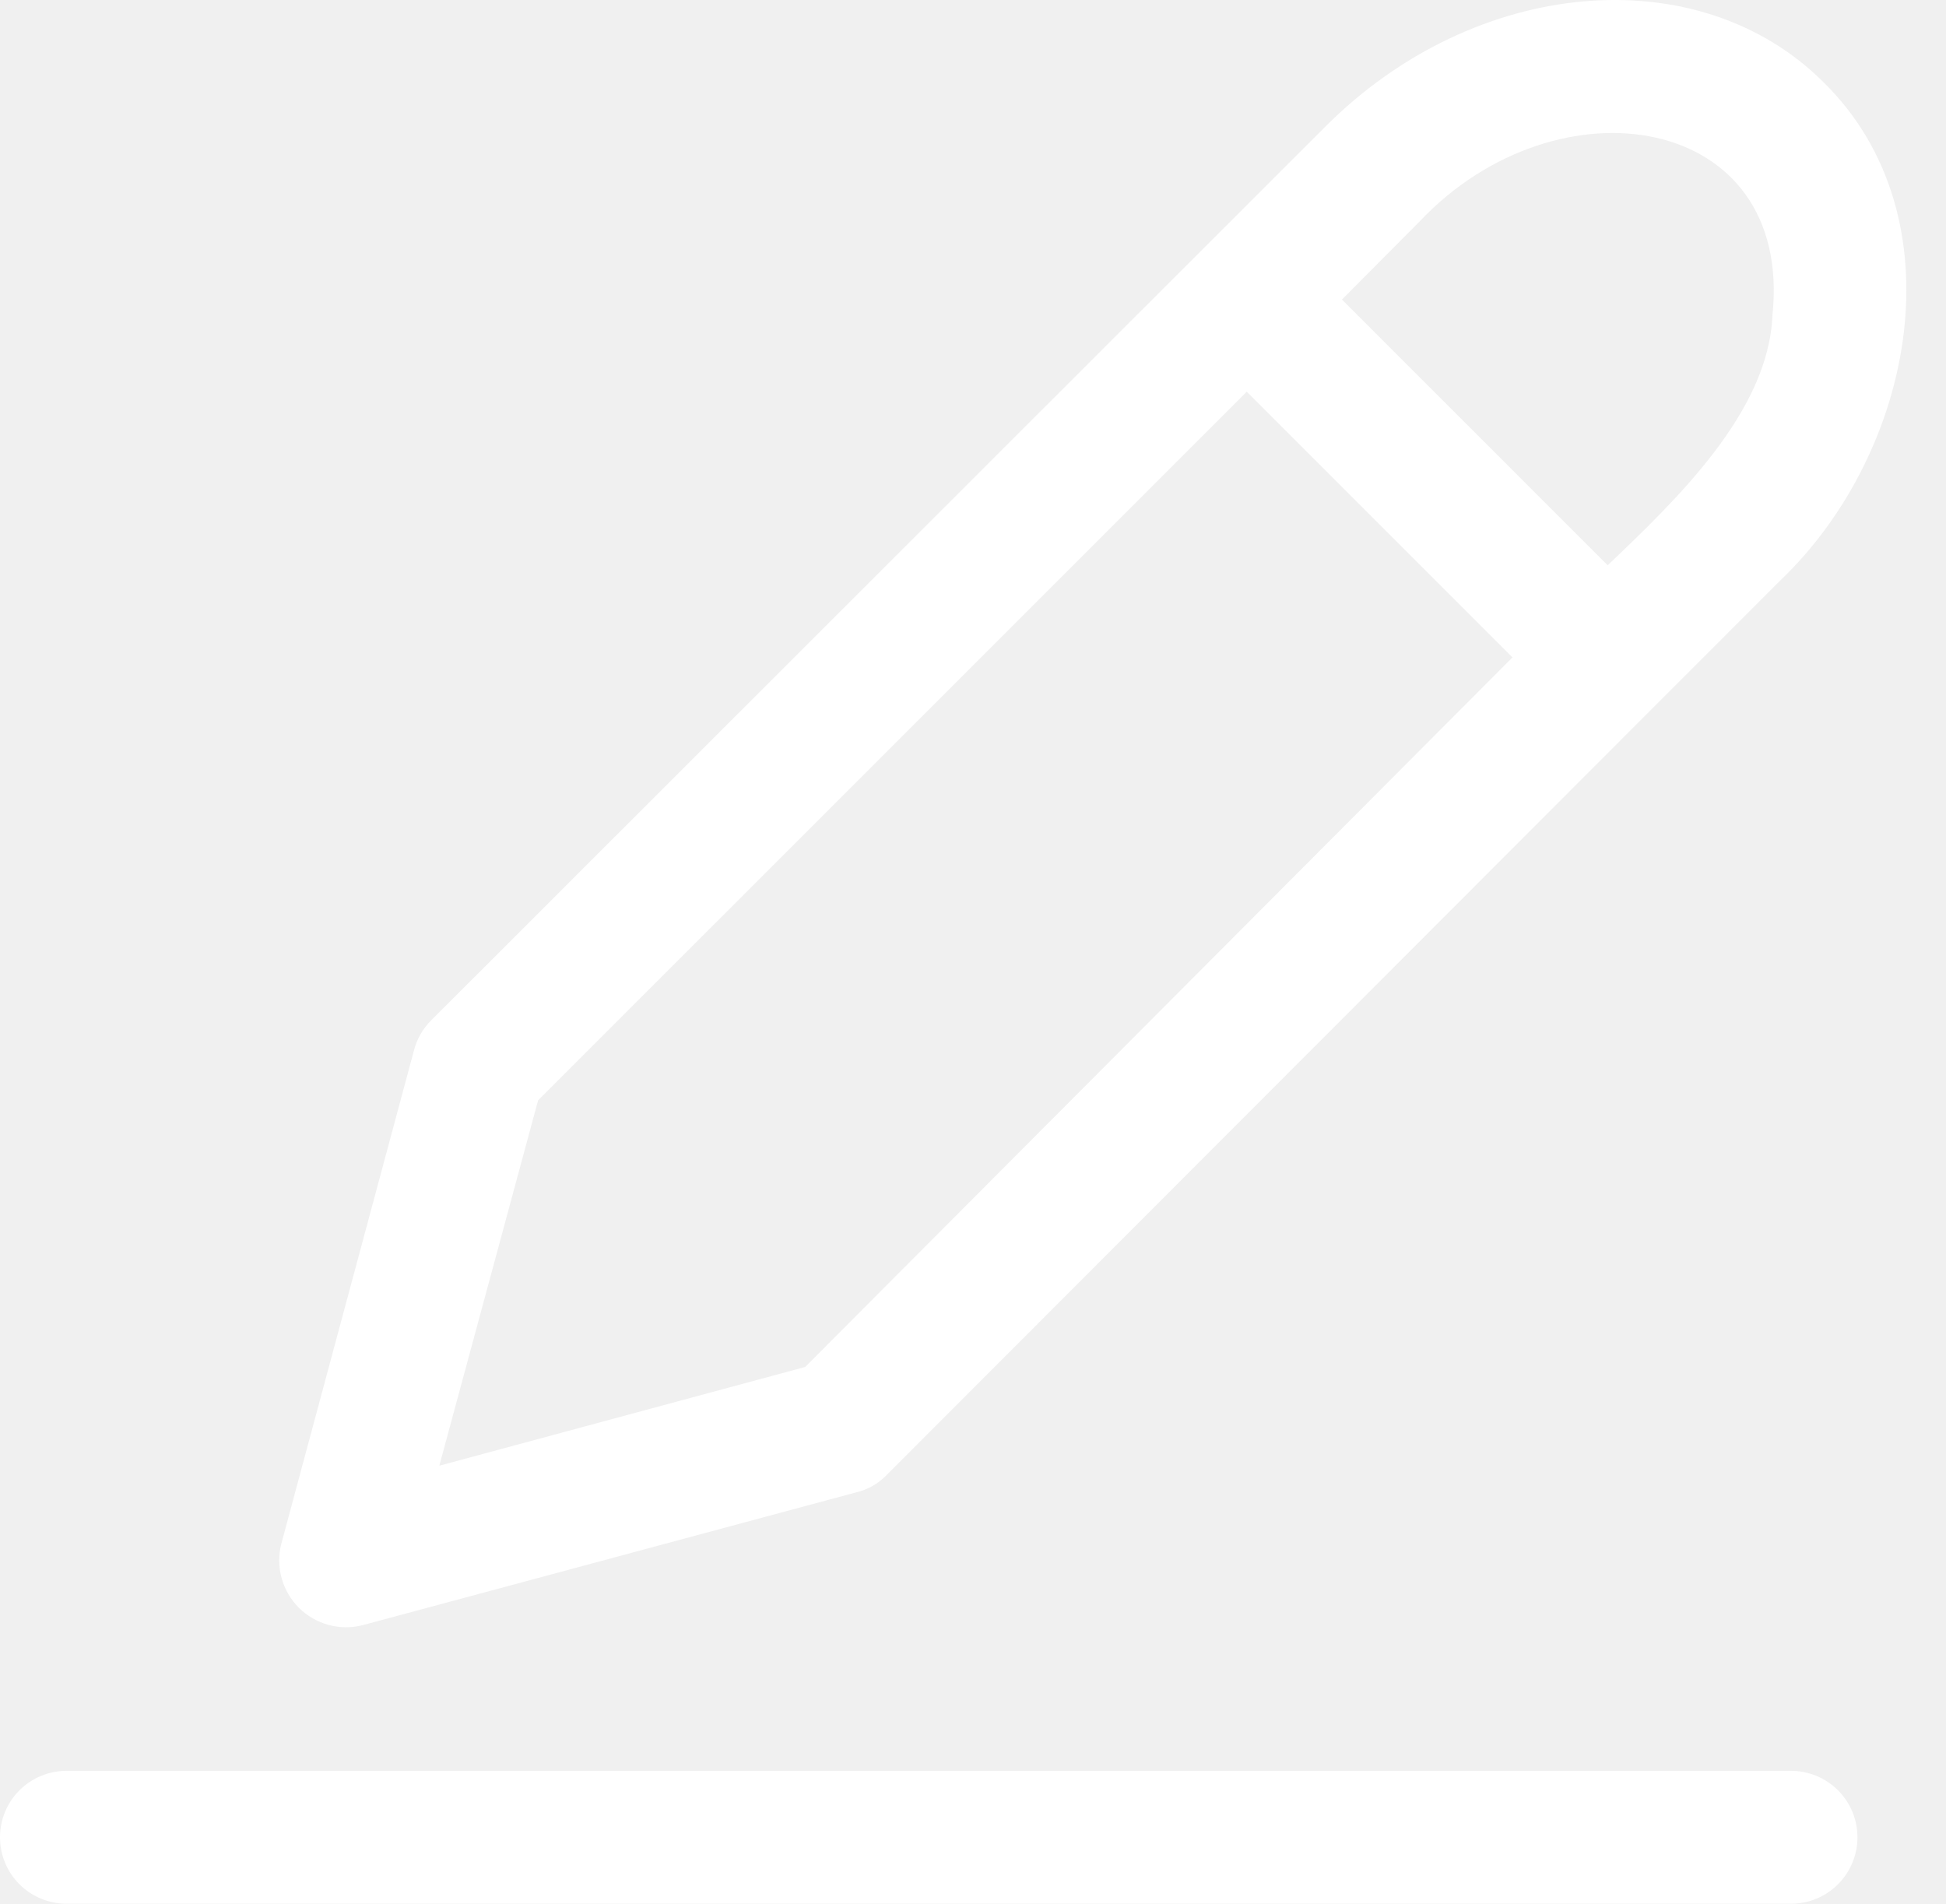
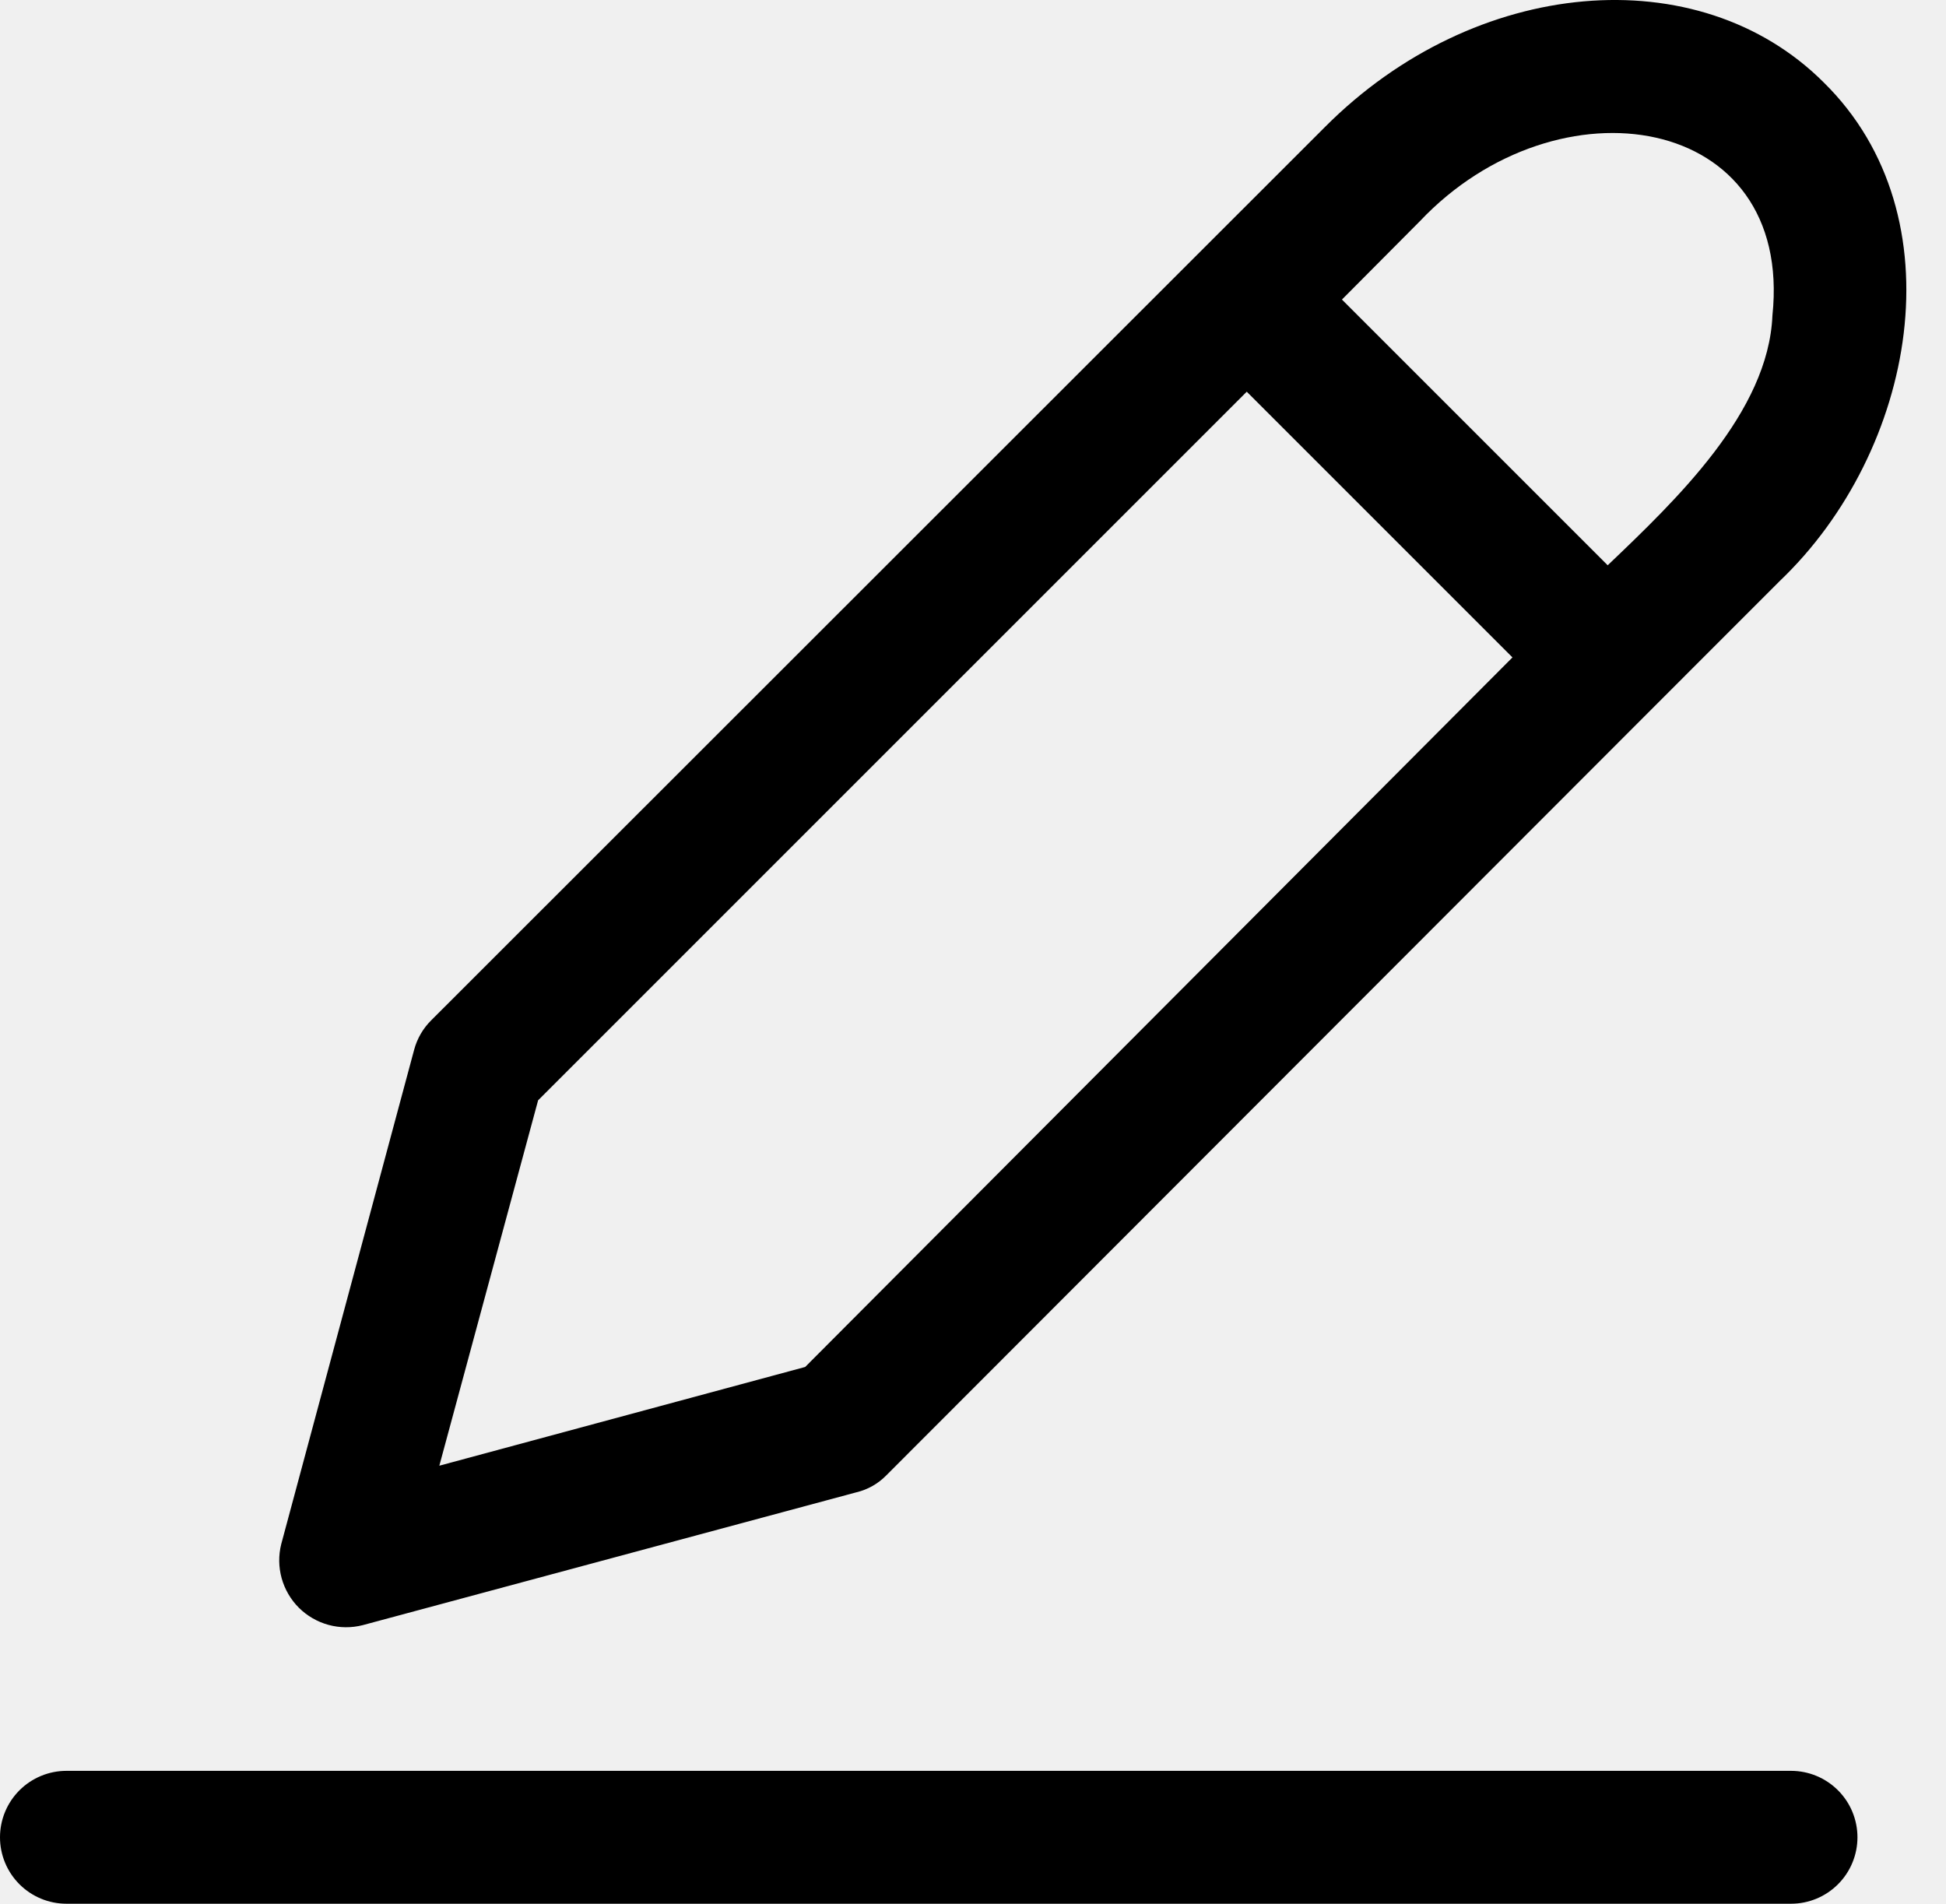
- <svg xmlns="http://www.w3.org/2000/svg" width="46" height="45" viewBox="0 0 46 45" fill="none">
-   <path d="M42.337 41.859H1.57C1.154 41.859 0.754 42.025 0.46 42.319C0.165 42.614 0 43.013 0 43.43C0 43.846 0.165 44.245 0.46 44.54C0.754 44.834 1.154 45 1.57 45H42.337C42.754 45 43.153 44.834 43.447 44.54C43.742 44.245 43.907 43.846 43.907 43.43C43.907 43.013 43.742 42.614 43.447 42.319C43.153 42.025 42.754 41.859 42.337 41.859Z" fill="white" />
-   <path d="M43.112 1.951C40.149 -1.012 34.862 -0.551 31.324 2.998L10.197 24.114C10.001 24.307 9.86 24.549 9.789 24.816L6.648 36.499C6.581 36.765 6.585 37.043 6.658 37.307C6.732 37.571 6.872 37.811 7.066 38.005C7.261 38.198 7.502 38.337 7.766 38.409C8.03 38.481 8.309 38.483 8.574 38.415L20.247 35.274C20.514 35.21 20.757 35.072 20.949 34.876L39.113 16.692L42.075 13.729C45.279 10.672 46.326 5.113 43.112 1.951ZM19.033 32.312L10.385 34.646L12.72 26.009L29.471 9.259L35.752 15.54L19.033 32.312ZM41.897 7.458C41.803 9.74 39.626 11.813 38.003 13.362L31.721 7.081L33.564 5.228C36.82 1.784 42.4 2.663 41.897 7.458Z" fill="white" />
+ <svg xmlns="http://www.w3.org/2000/svg" width="46" height="45" viewBox="0 0 46 45" fill="black">
+   <path d="M42.337 41.859H1.57C1.154 41.859 0.754 42.025 0.46 42.319C0.165 42.614 0 43.013 0 43.43C0 43.846 0.165 44.245 0.46 44.54C0.754 44.834 1.154 45 1.57 45H42.337C42.754 45 43.153 44.834 43.447 44.54C43.742 44.245 43.907 43.846 43.907 43.43C43.907 43.013 43.742 42.614 43.447 42.319C43.153 42.025 42.754 41.859 42.337 41.859Z" fill="black" />
+   <path d="M43.112 1.951C40.149 -1.012 34.862 -0.551 31.324 2.998L10.197 24.114C10.001 24.307 9.86 24.549 9.789 24.816L6.648 36.499C6.581 36.765 6.585 37.043 6.658 37.307C6.732 37.571 6.872 37.811 7.066 38.005C7.261 38.198 7.502 38.337 7.766 38.409C8.03 38.481 8.309 38.483 8.574 38.415L20.247 35.274C20.514 35.21 20.757 35.072 20.949 34.876L39.113 16.692L42.075 13.729C45.279 10.672 46.326 5.113 43.112 1.951ZM19.033 32.312L10.385 34.646L12.72 26.009L29.471 9.259L35.752 15.54L19.033 32.312ZM41.897 7.458C41.803 9.74 39.626 11.813 38.003 13.362L31.721 7.081L33.564 5.228C36.82 1.784 42.4 2.663 41.897 7.458Z" fill="black" />
</svg>
